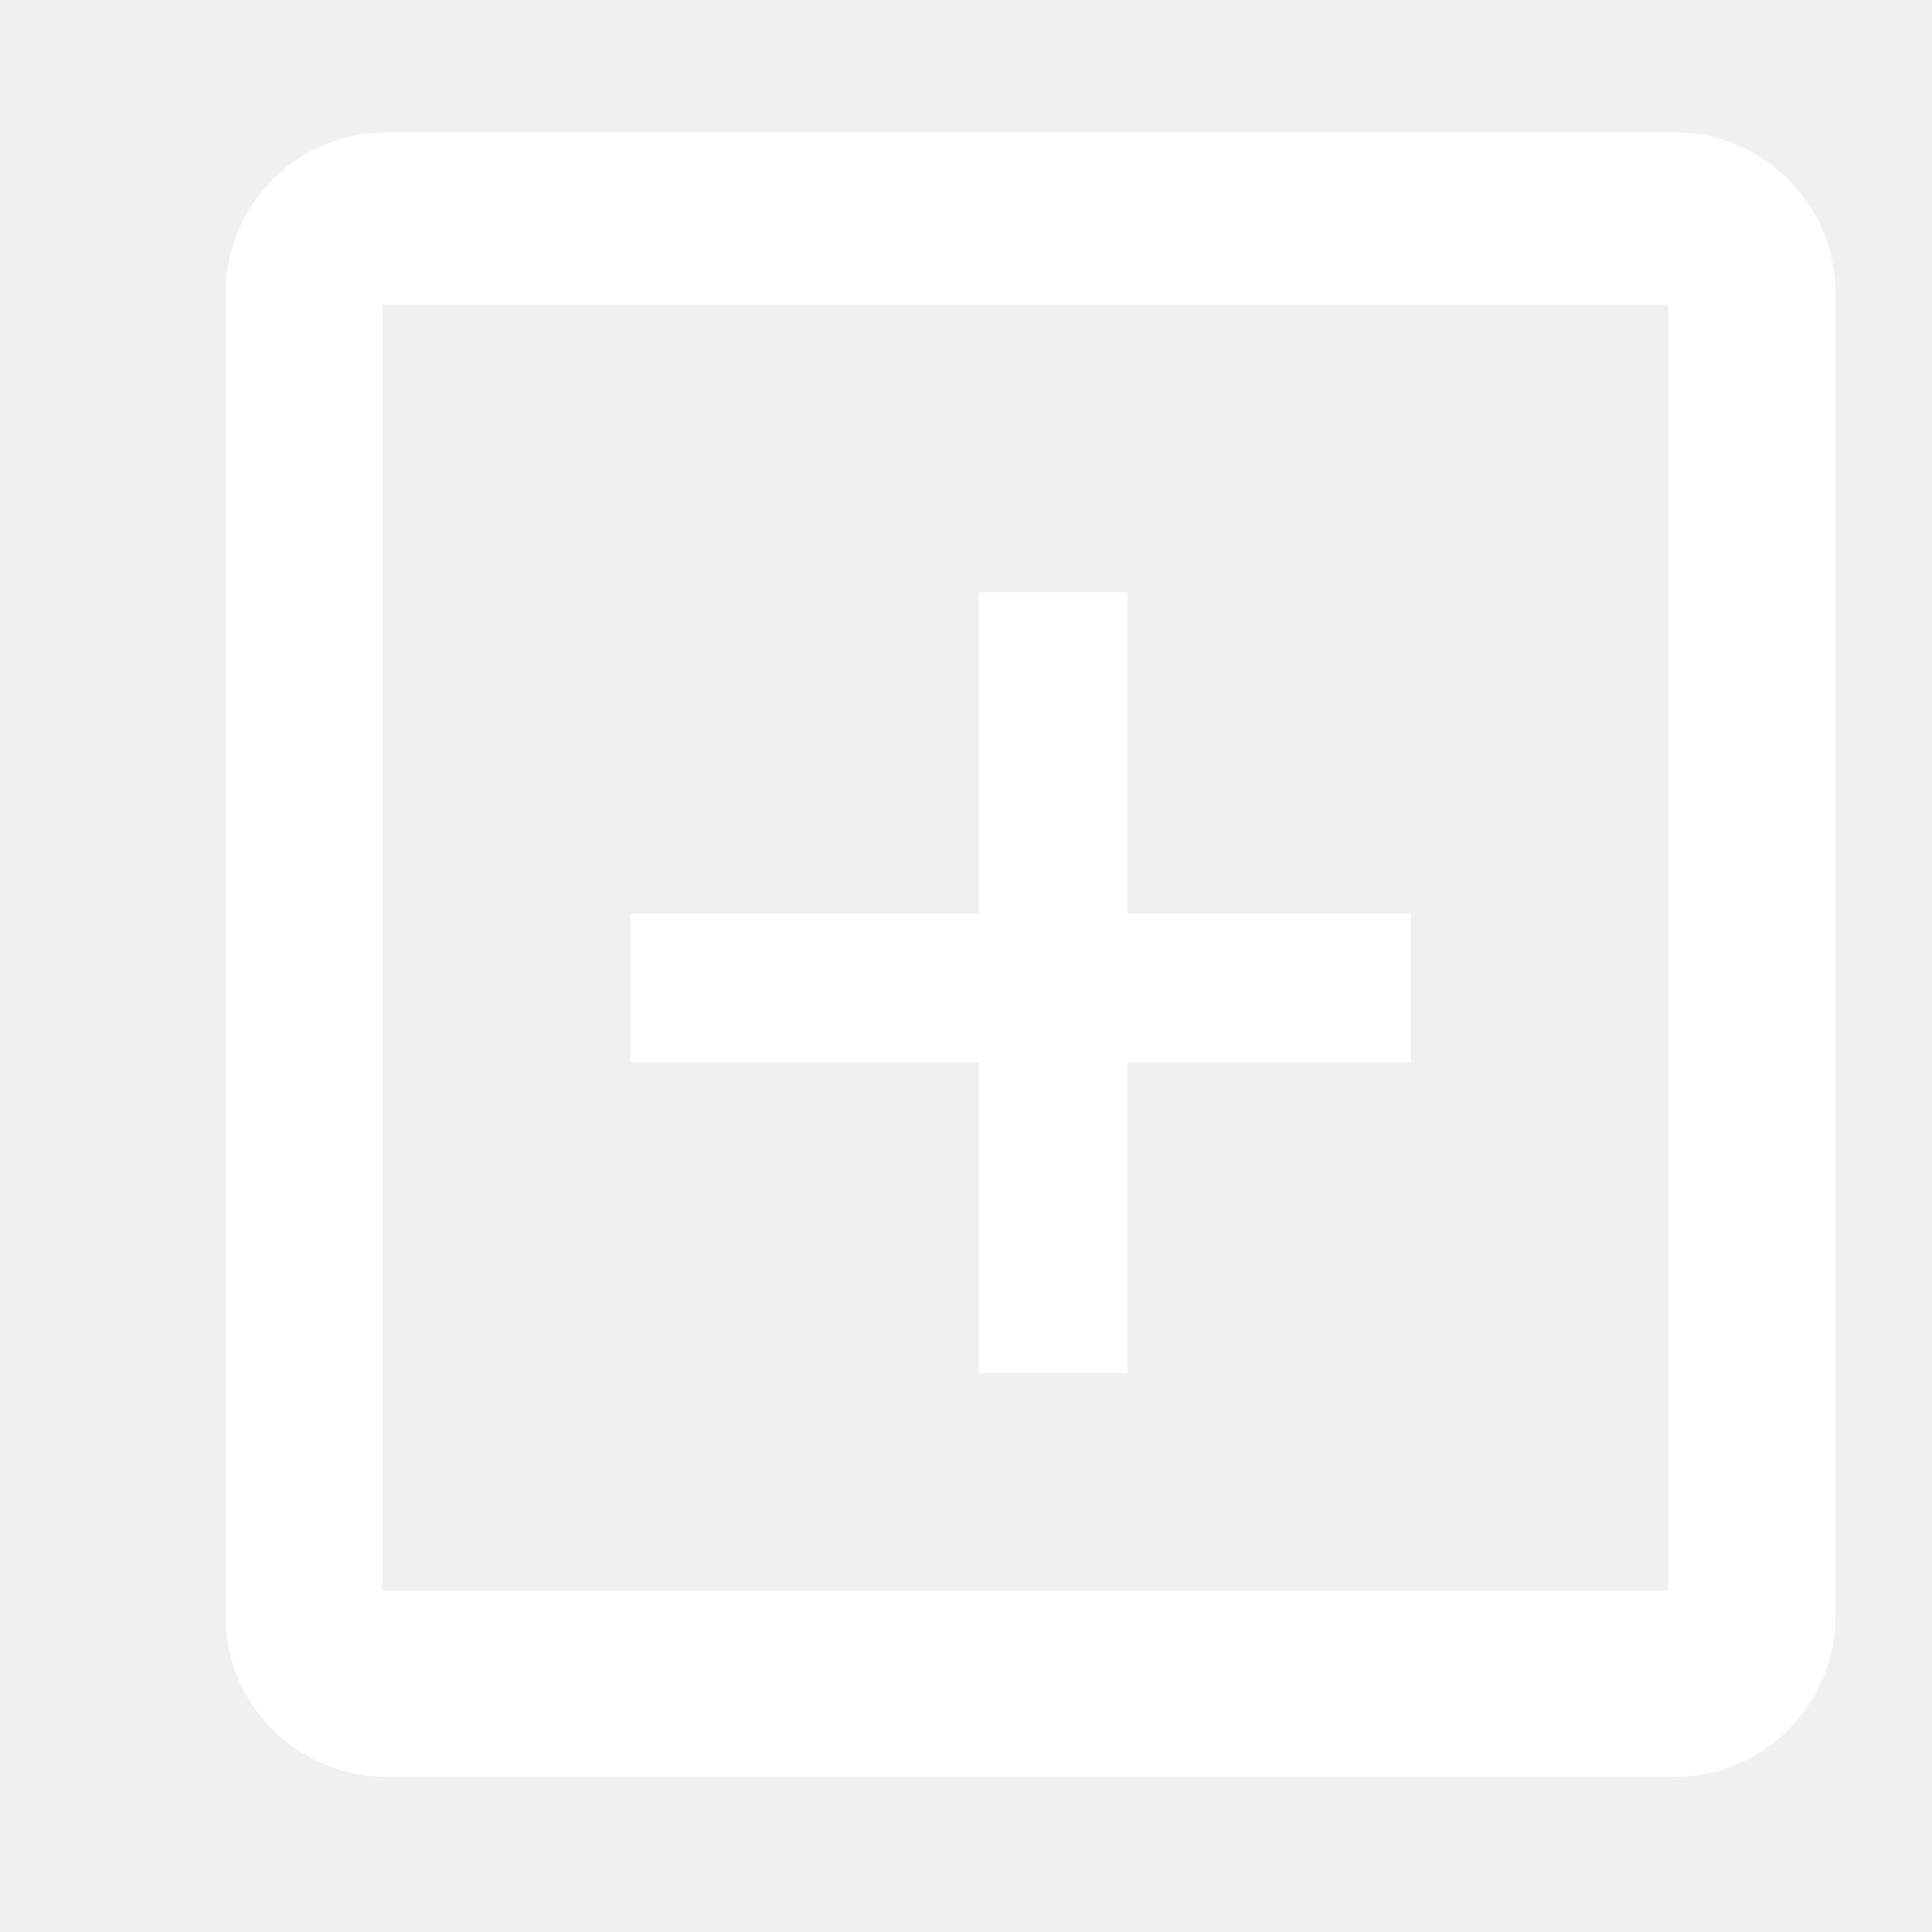
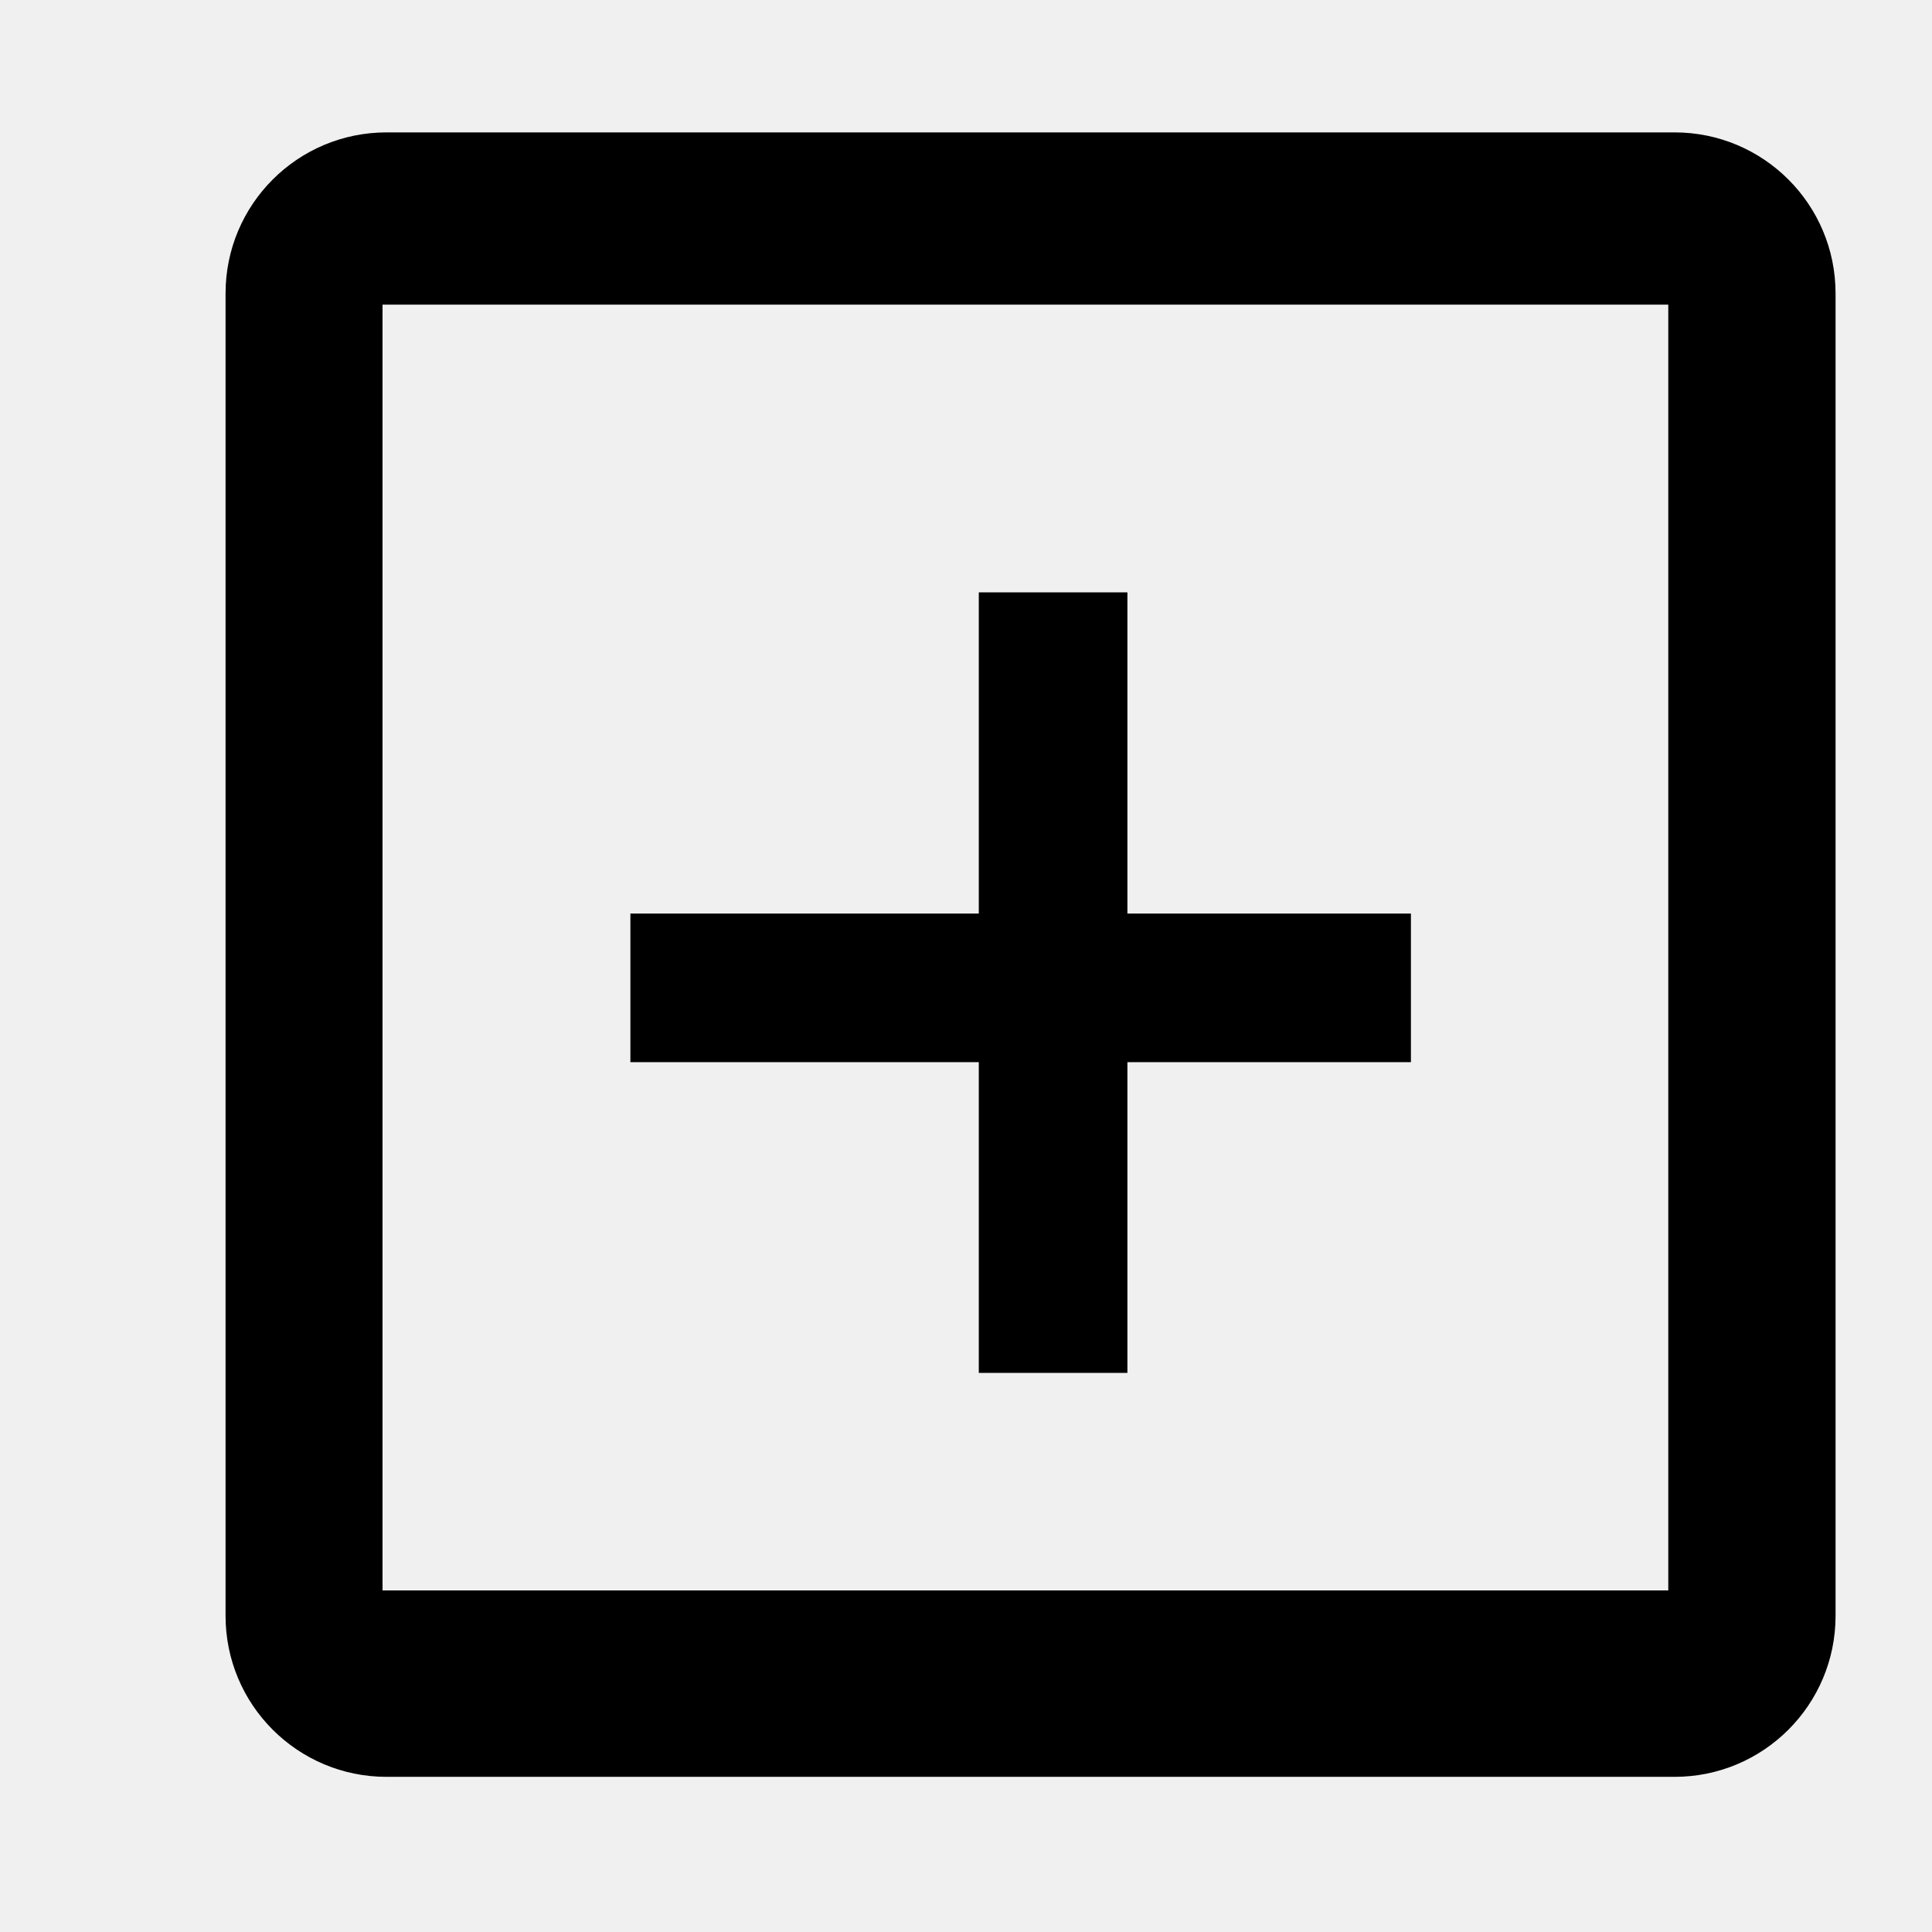
<svg xmlns="http://www.w3.org/2000/svg" width="24px" height="24px" viewBox="0 0 24 24" version="1.1">
  <g id="2.6版本" stroke="none" stroke-width="1" fill="none" fill-rule="evenodd">
-     <g id="2.6版本-自定义动画-属性设置" transform="translate(-356, -90)" fill="#FFFFFF" fill-rule="nonzero">
+     <g id="2.6版本-自定义动画-属性设置" transform="translate(-356, -90)" fill="currentColor" fill-rule="nonzero">
      <g id="动作位置属性" transform="translate(342, 0)">
        <g id="编组-12" transform="translate(0, 80)">
          <g id="编组-16" transform="translate(14, 10)">
            <g id="编组-2" transform="translate(2.801971, 1.644593)">
              <path d="M18,0 L2,0 C0.895,2.02906125e-16 -1.3527075e-16,0.895 0,2 L0,18.428 C1.3527075e-16,19.533 0.895,20.428 2,20.428 L18,20.428 C19.105,20.428 20,19.533 20,18.428 L20,2 C20,0.895 19.105,1.75920346e-15 18,0 Z M17.922,18.112 L1.95,18.112 L1.95,2.14 L17.922,2.14 L17.922,18.112 Z" id="形状" />
              <path d="M11.203,5.714 L11.203,15.41 L9.357,15.41 L9.357,5.714 L11.203,5.714 Z M5.029,9.704 L14.725,9.704 L14.725,11.55 L5.029,11.55 L5.029,9.704 Z" id="形状" />
            </g>
          </g>
        </g>
      </g>
    </g>
  </g>
</svg>
